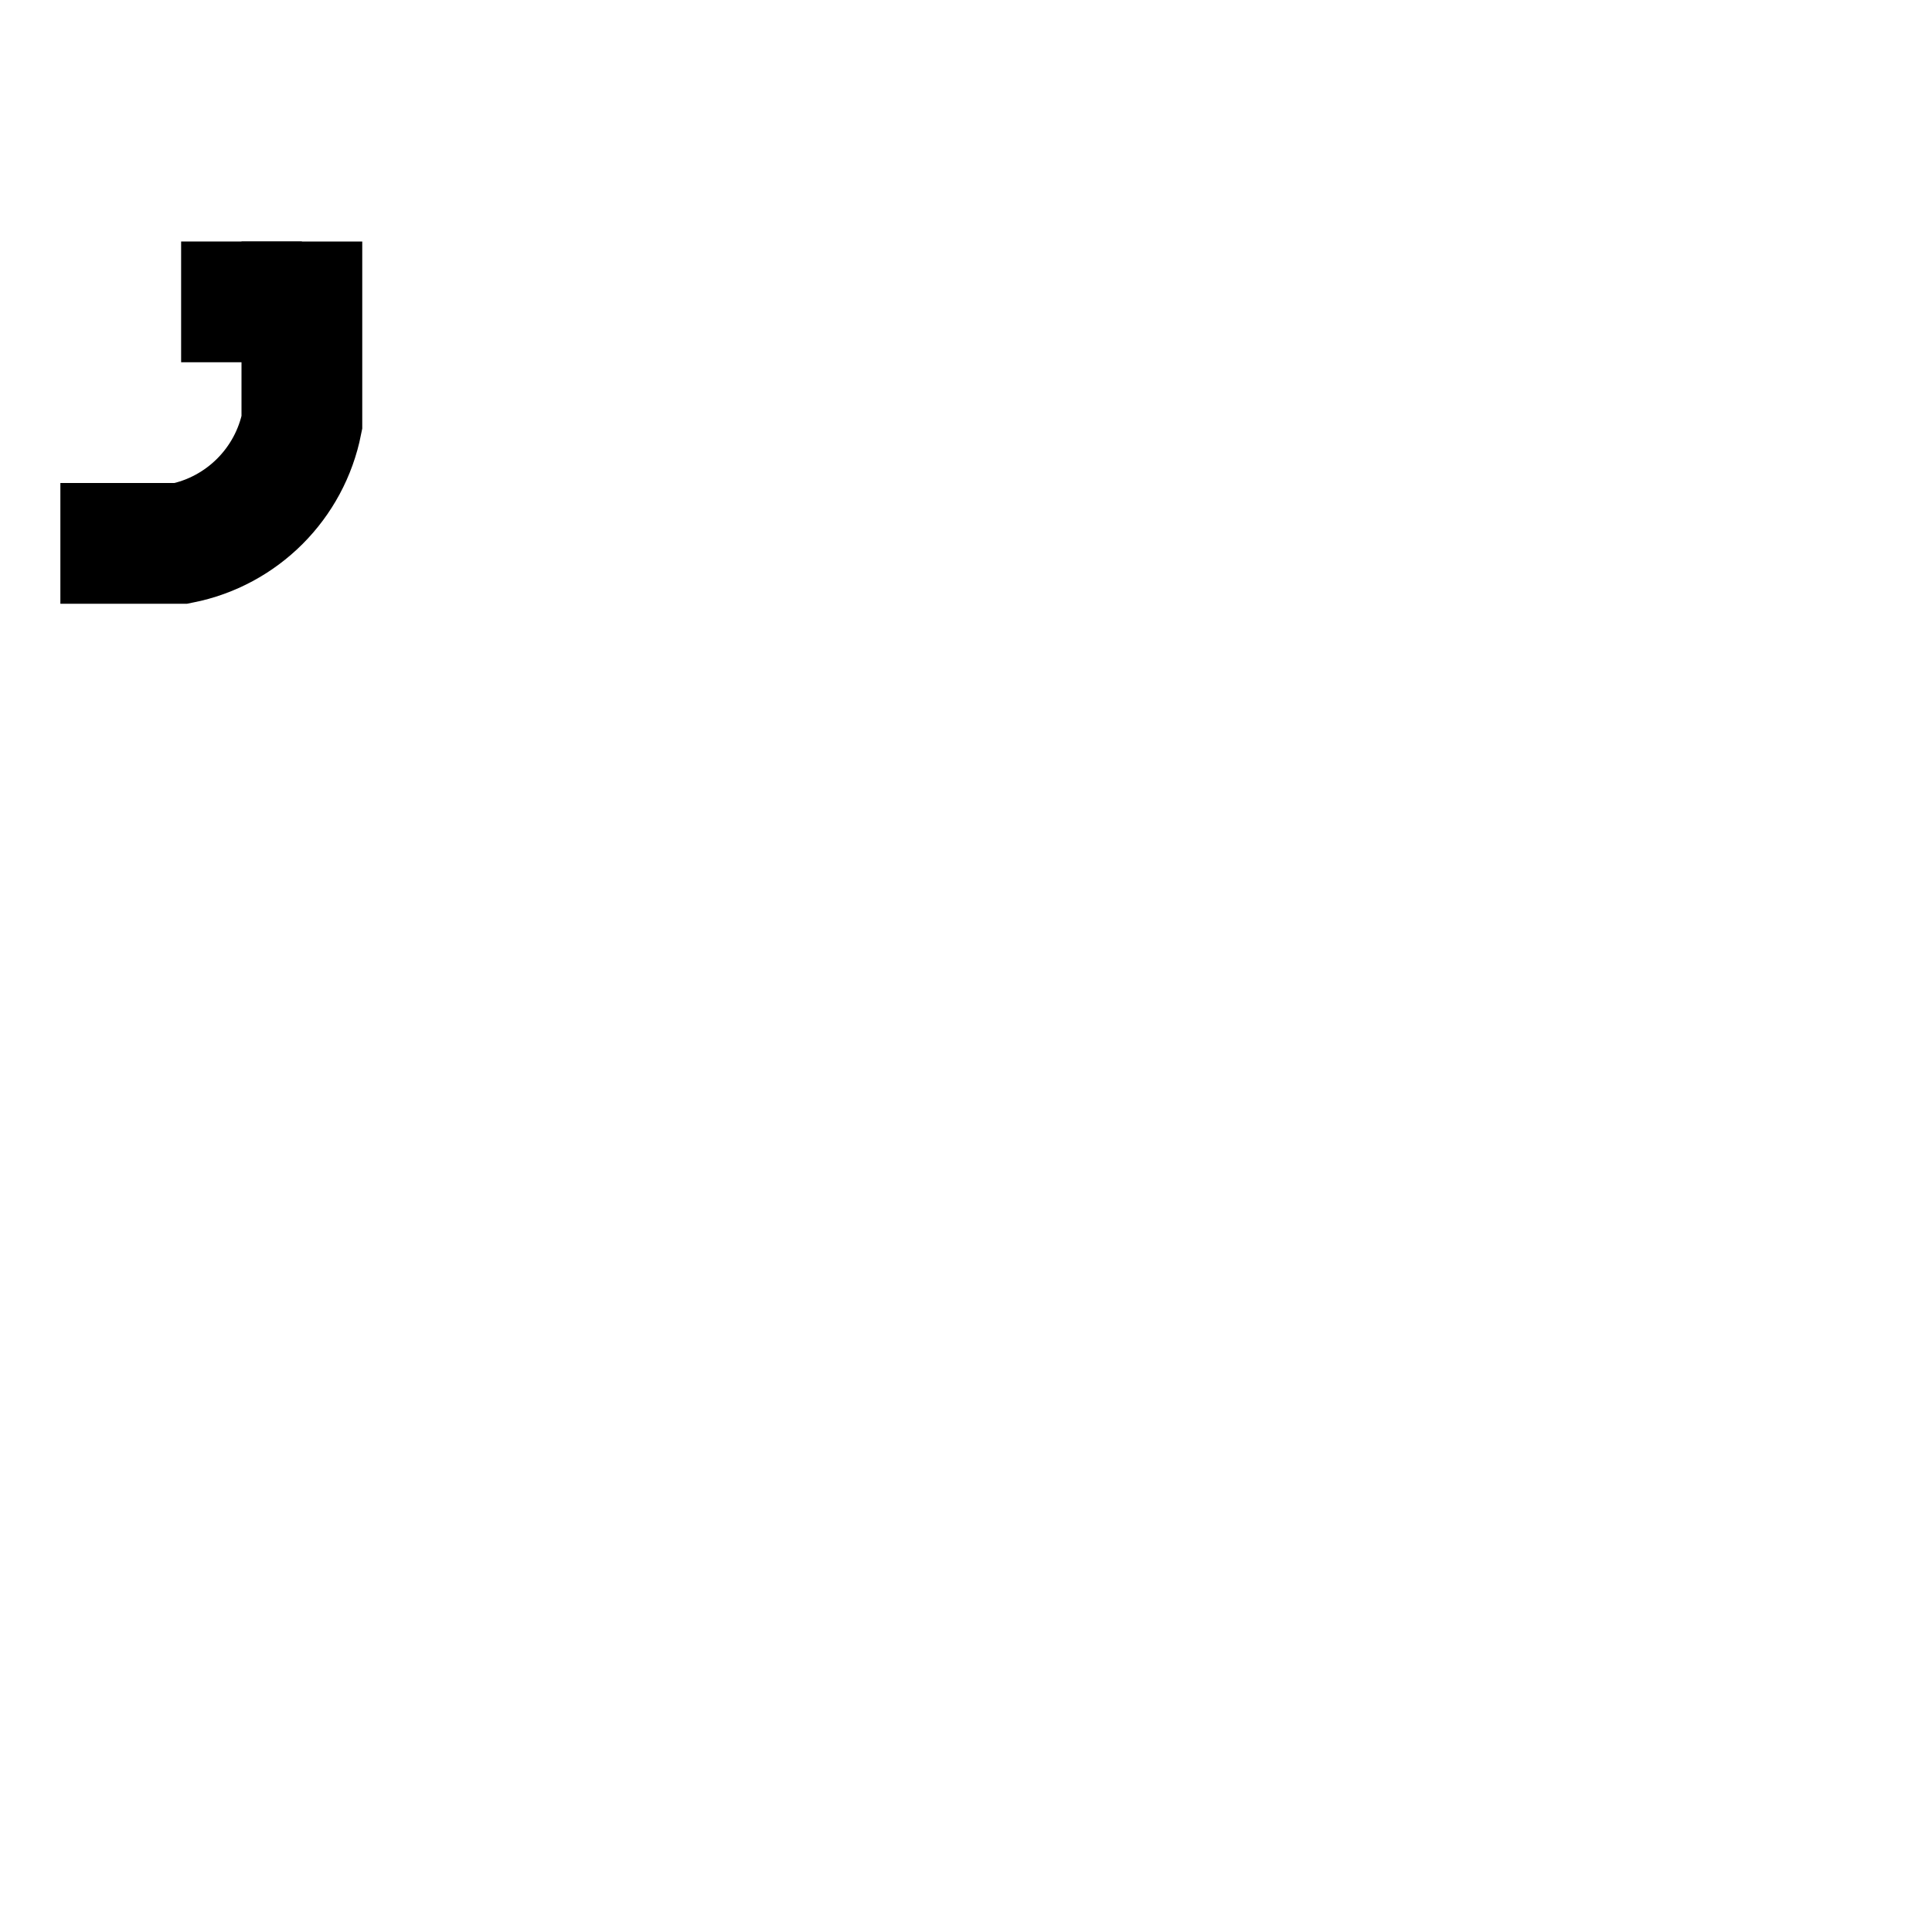
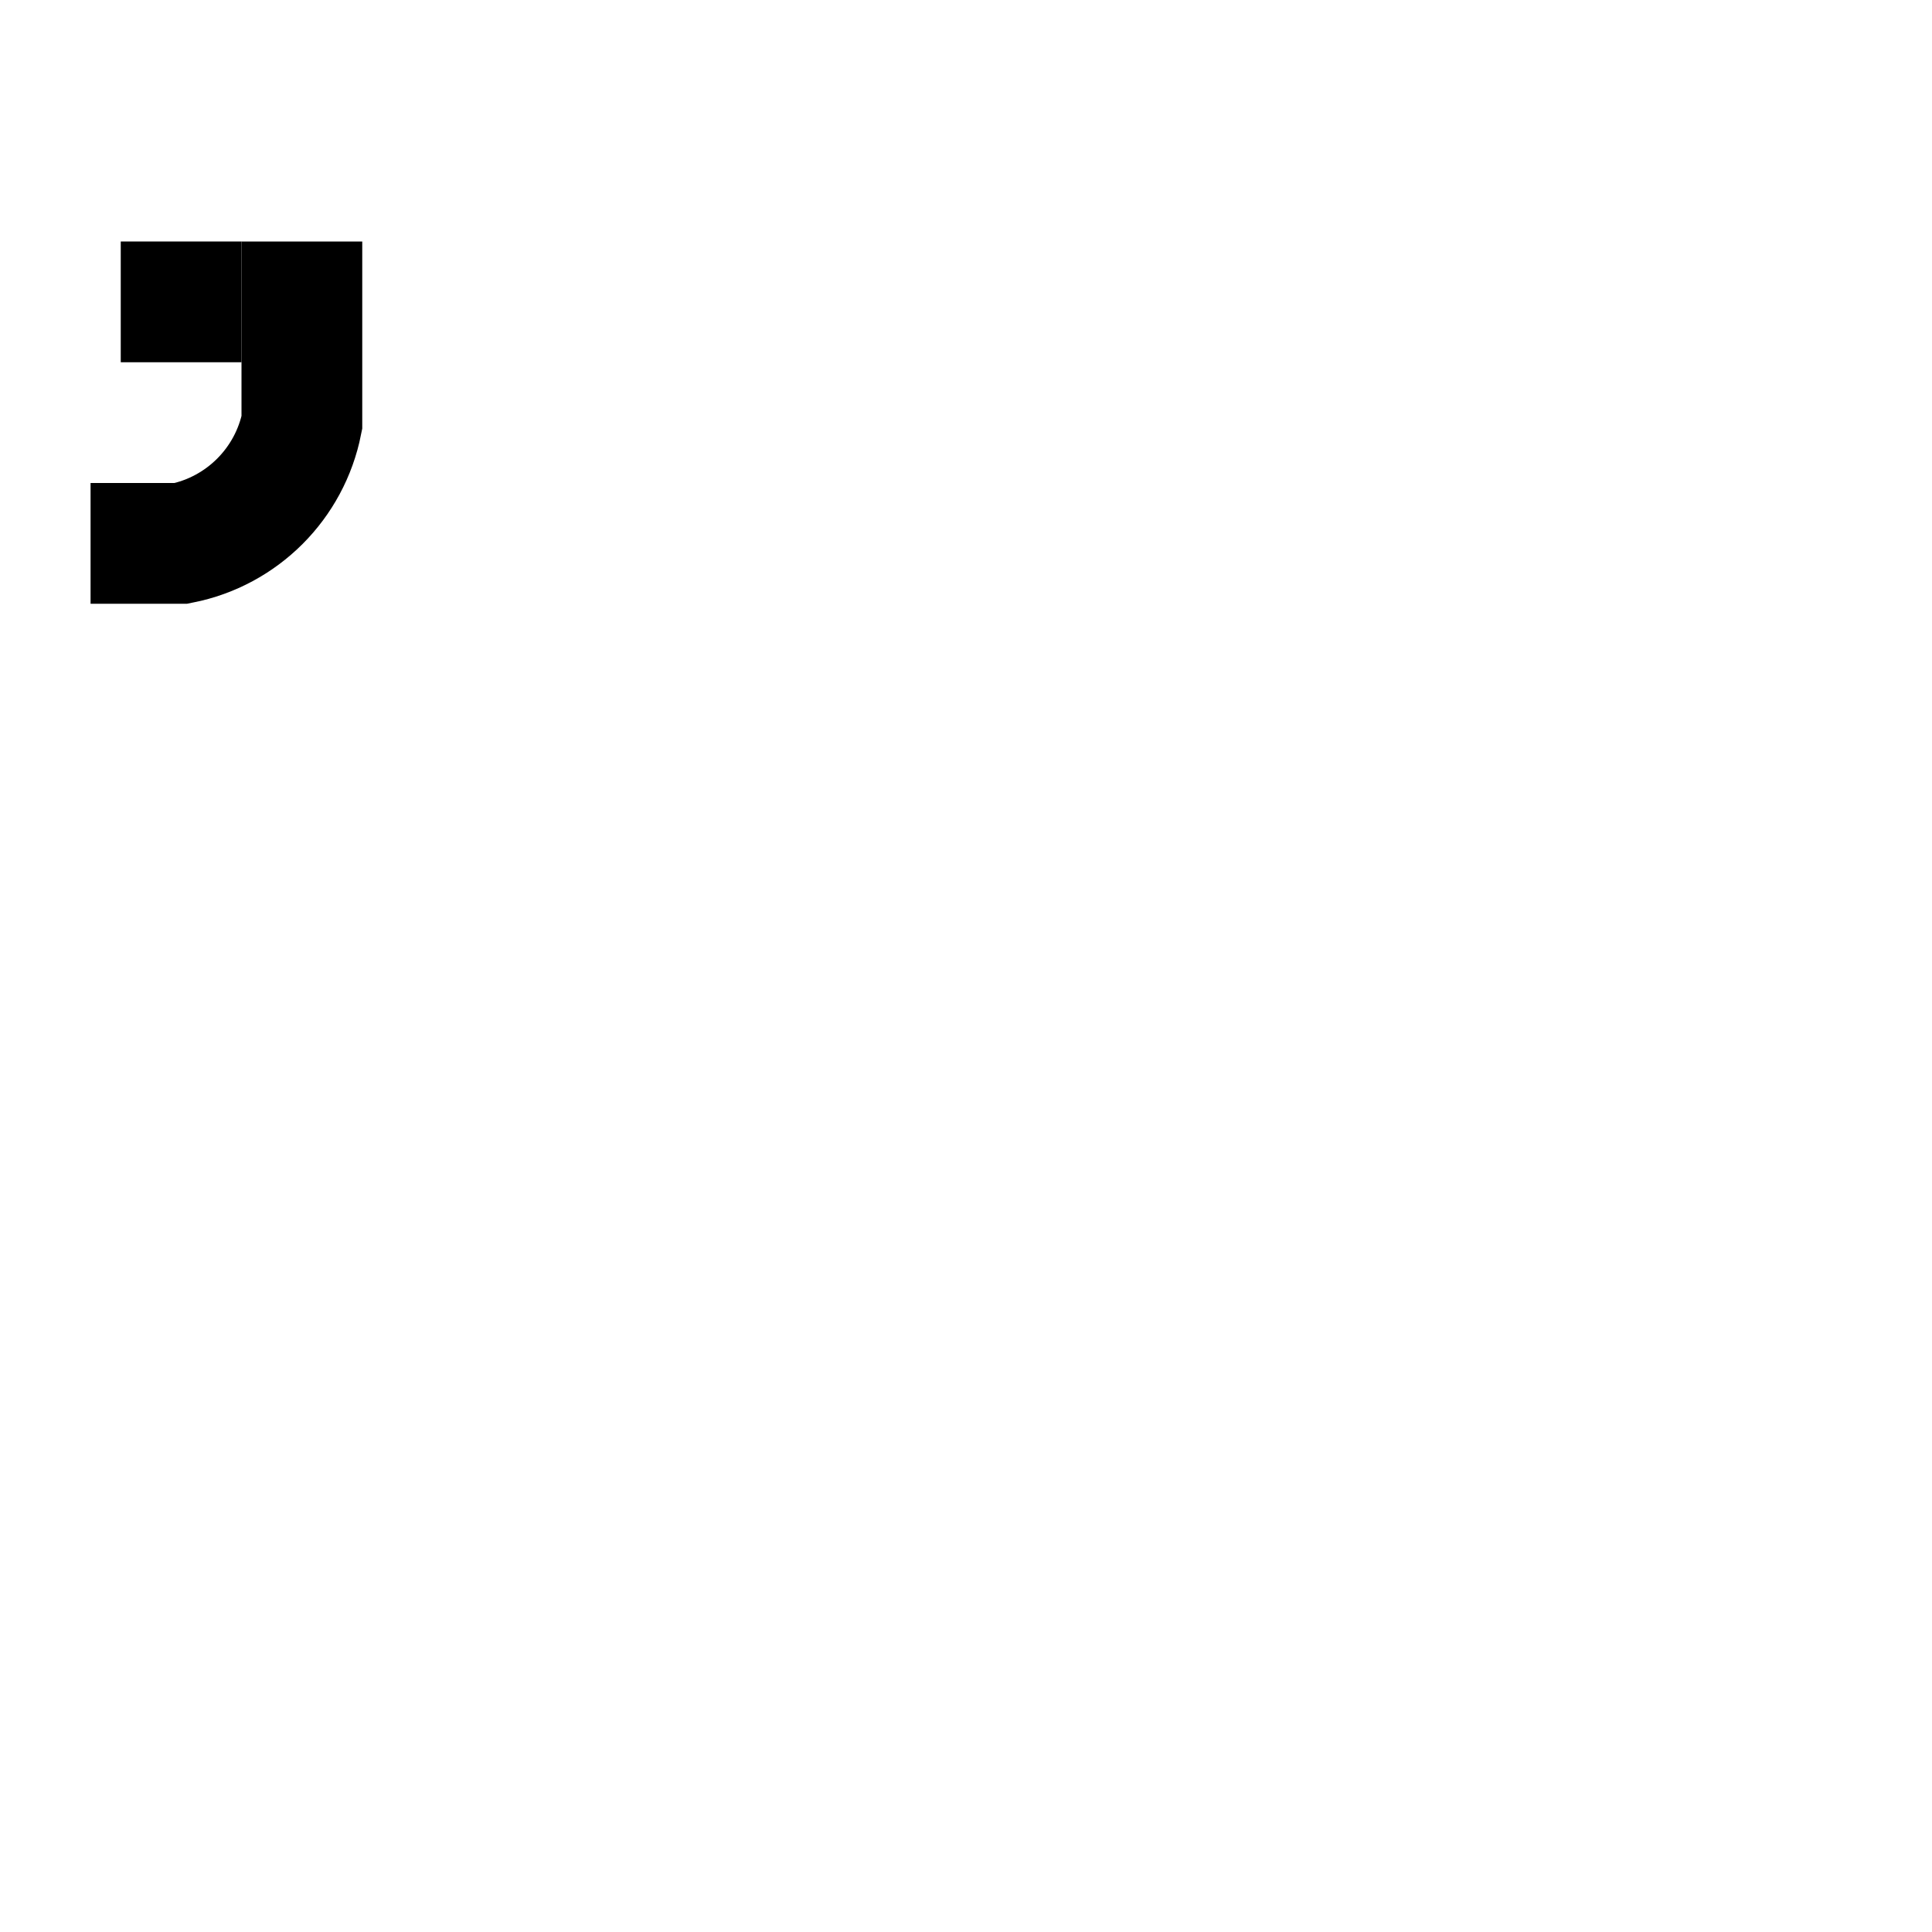
<svg xmlns="http://www.w3.org/2000/svg" viewBox="0 0 16 16" width="160" height="160">
-   <path d="M0.500 4.500 C0.667 4.500 1.333 4.500 1.500 4.500 C2.005 4.400 2.400 4.005 2.500 3.500 C2.500 3.167 2.500 2.333 2.500 2.000 " fill="none" stroke="#000" stroke-width="1.0" stroke-linecap="butt" stroke-linejoin="miter" stroke-miterlimit="4" />
-   <rect x="1.5" y="2.0" width="1.0" height="1.0" rx="0" fill="#000" />
+   <path d="M0.750 4.500 C0.833 4.500 1.417 4.500 1.500 4.500 C2.005 4.400 2.400 4.005 2.500 3.500 C2.500 3.167 2.500 2.333 2.500 2.000 " fill="none" stroke="#000" stroke-width="1.0" stroke-linecap="butt" stroke-linejoin="miter" stroke-miterlimit="4" />
+   <rect x="1.0" y="2.0" width="1.0" height="1.0" rx="0" fill="#000" />
</svg>
